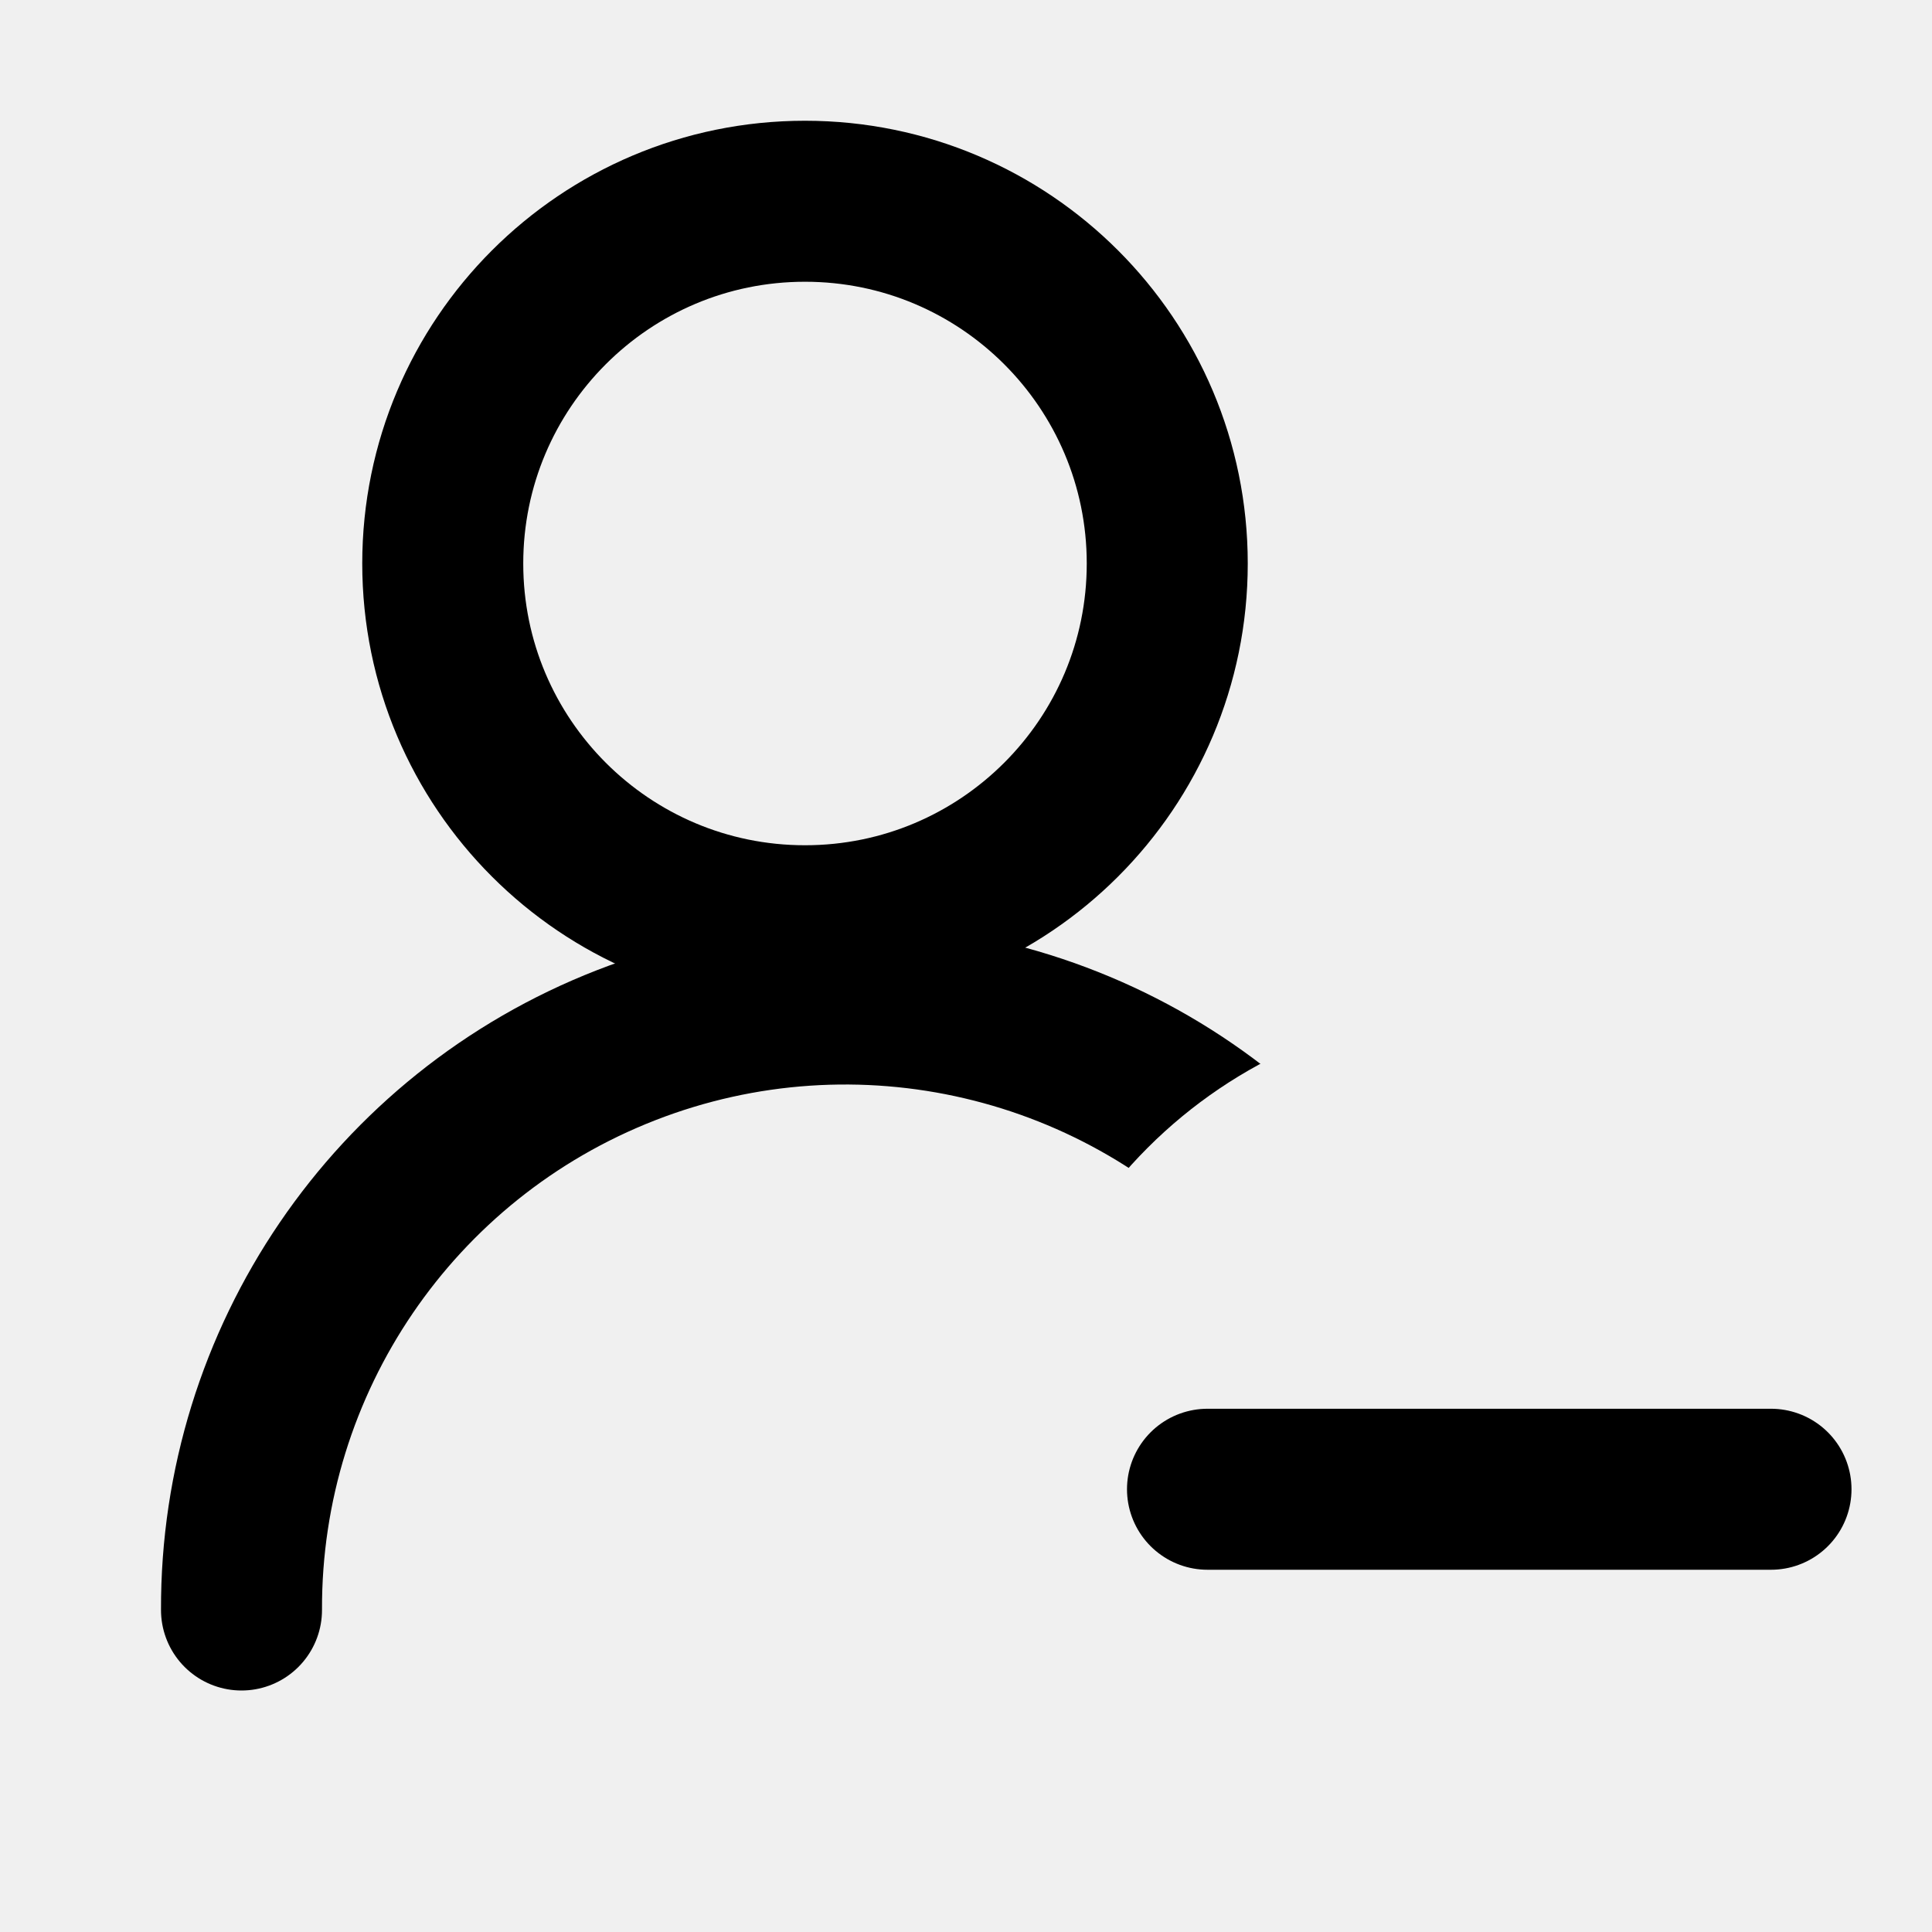
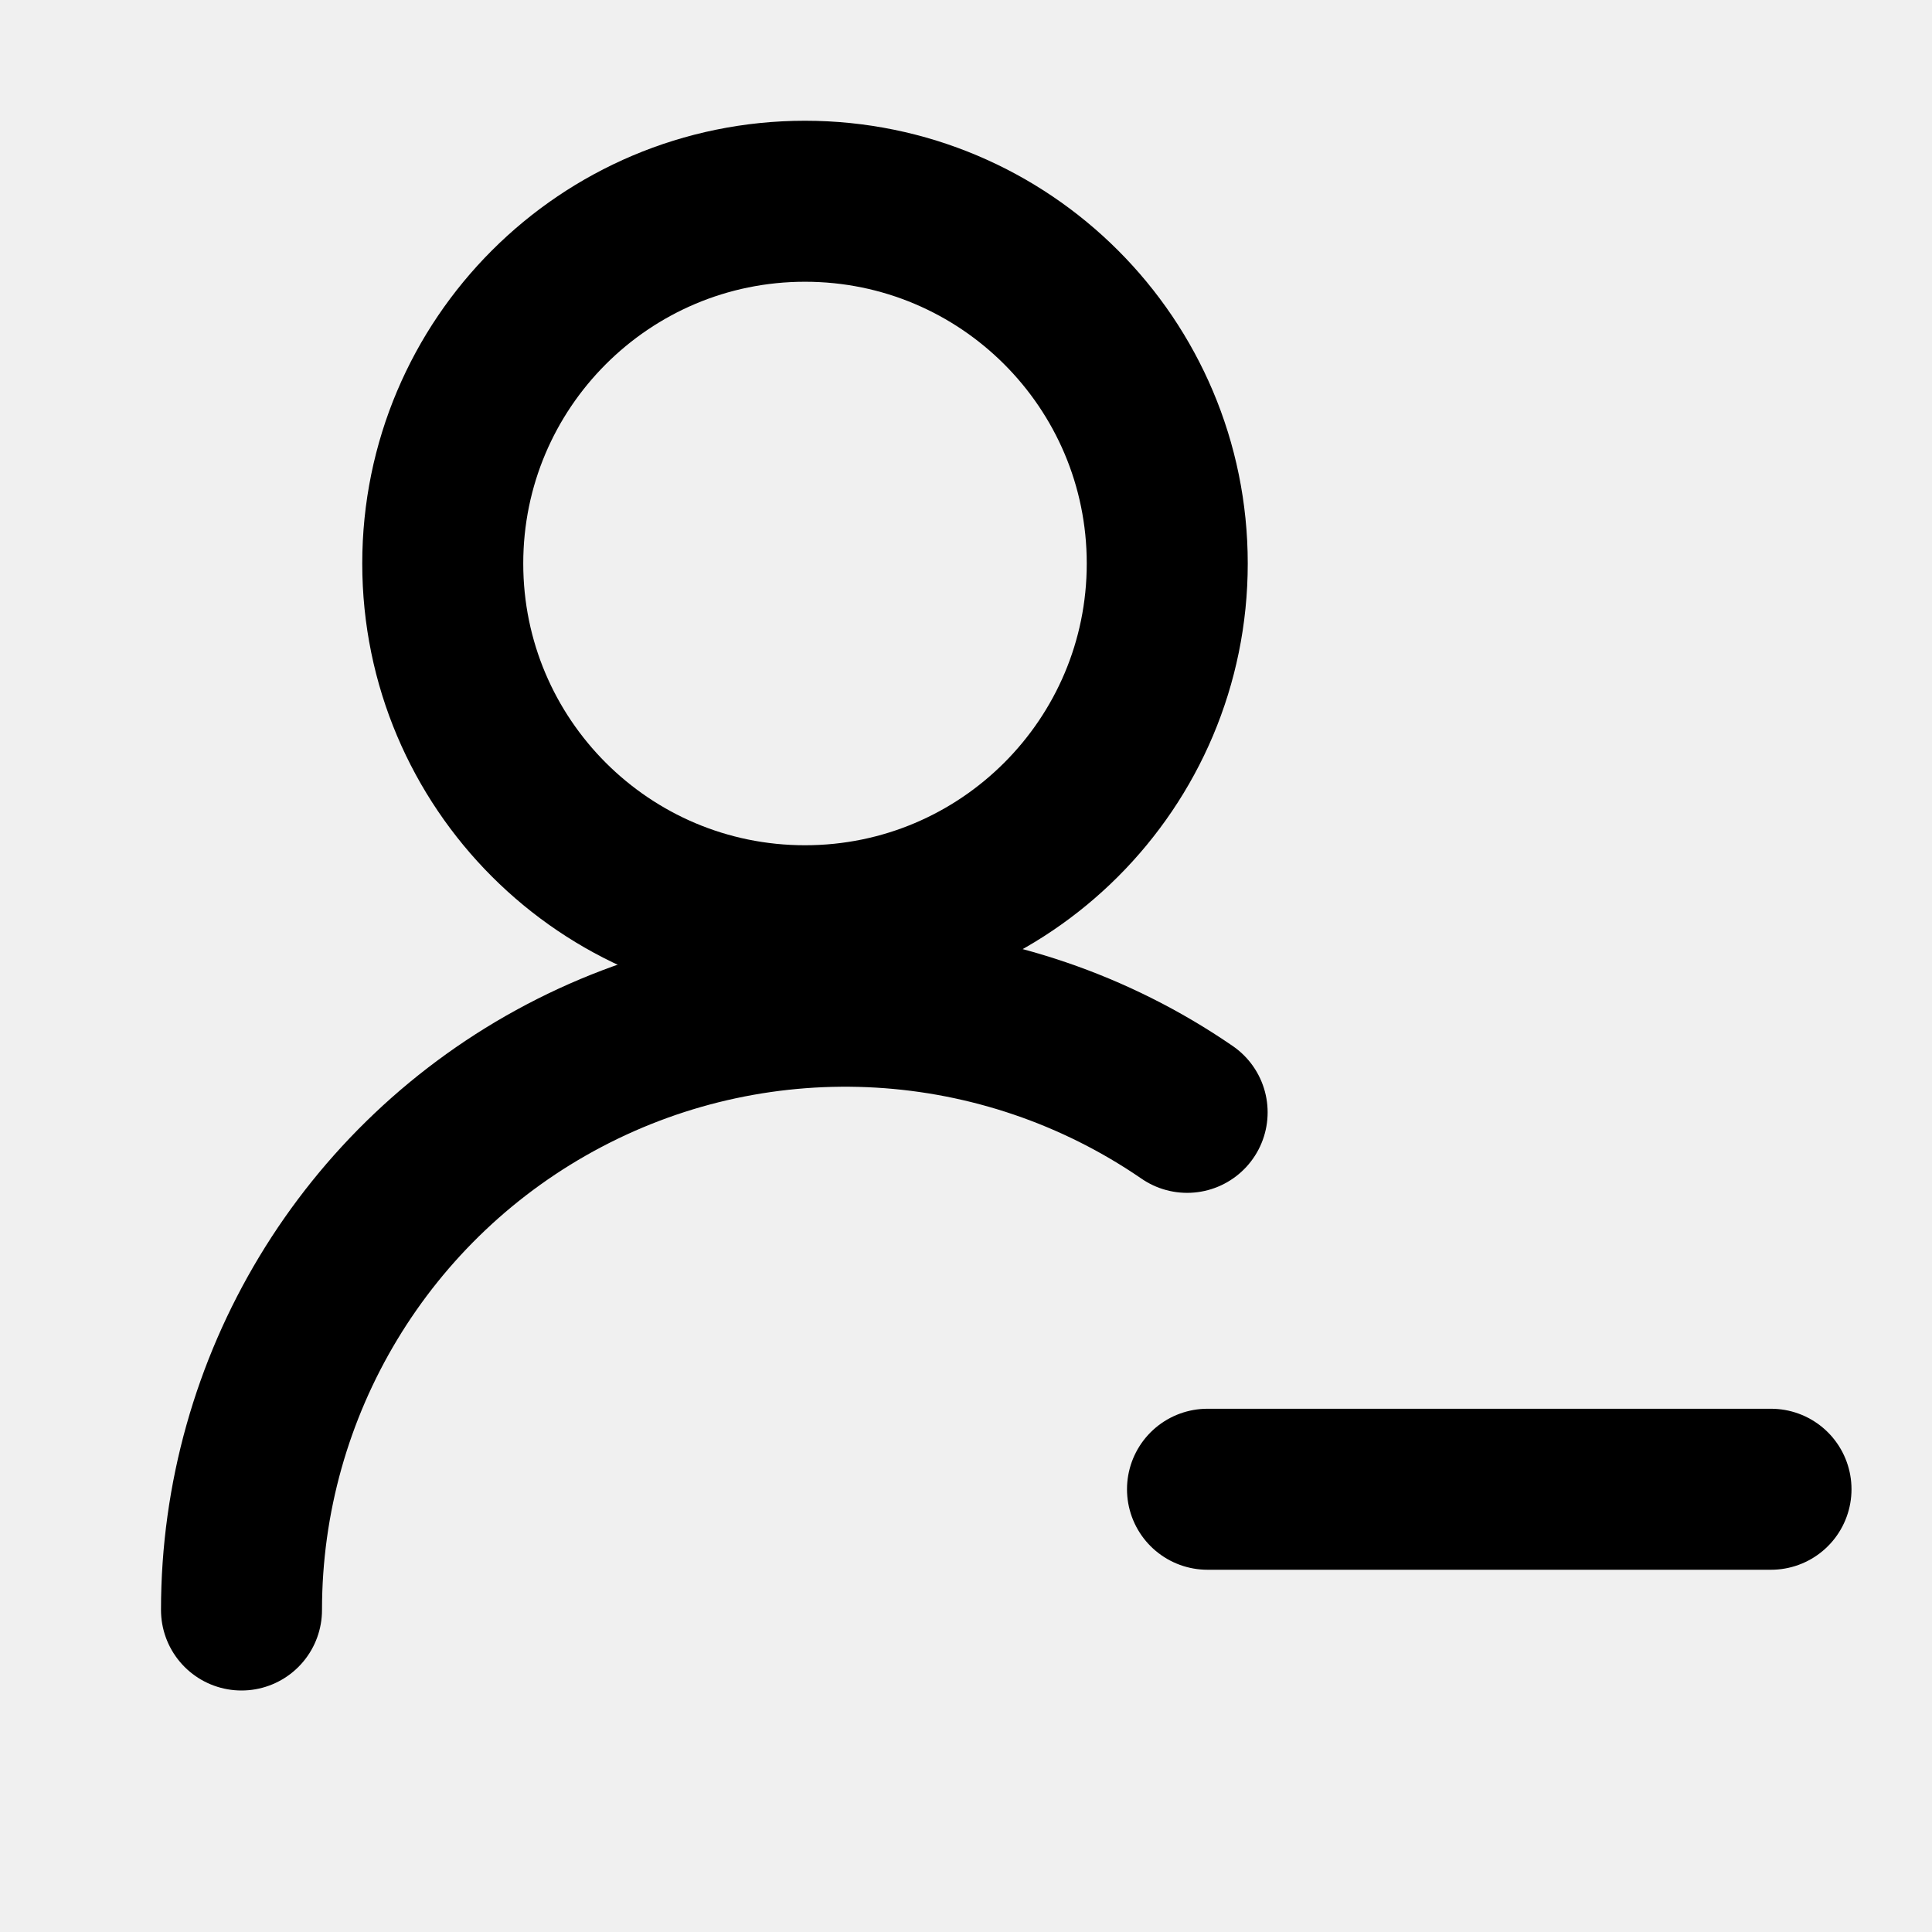
<svg xmlns="http://www.w3.org/2000/svg" viewBox="0 0 24 24" fill="none">
-   <mask id="user-minus-cutout-outline">
-     <rect width="24" height="24" fill="white" />
-     <circle cx="18.5" cy="18.5" r="6" fill="black" />
-   </mask>
-   <g mask="url(#user-minus-cutout-outline)">
-     <circle cx="10" cy="7" r="4.5" stroke="currentColor" stroke-linecap="round" stroke-linejoin="round" stroke-width="2" />
-     <path stroke="currentColor" stroke-linecap="round" stroke-linejoin="round" stroke-width="2" d="M3 20a7.5 7.5 0 0 1 13.04-5.083" />
-   </g>
+   <circle cx="10" cy="7" r="4.5" stroke="currentColor" stroke-linecap="round" stroke-linejoin="round" stroke-width="2" />
+   <path stroke="currentColor" stroke-linecap="round" stroke-linejoin="round" stroke-width="2" d="M3 20a7.5 7.5 0 0 1 11.747-6.182" />
  <path stroke="currentColor" stroke-linecap="round" stroke-linejoin="round" stroke-width="2" d="M15 18.5h7" />
</svg>
